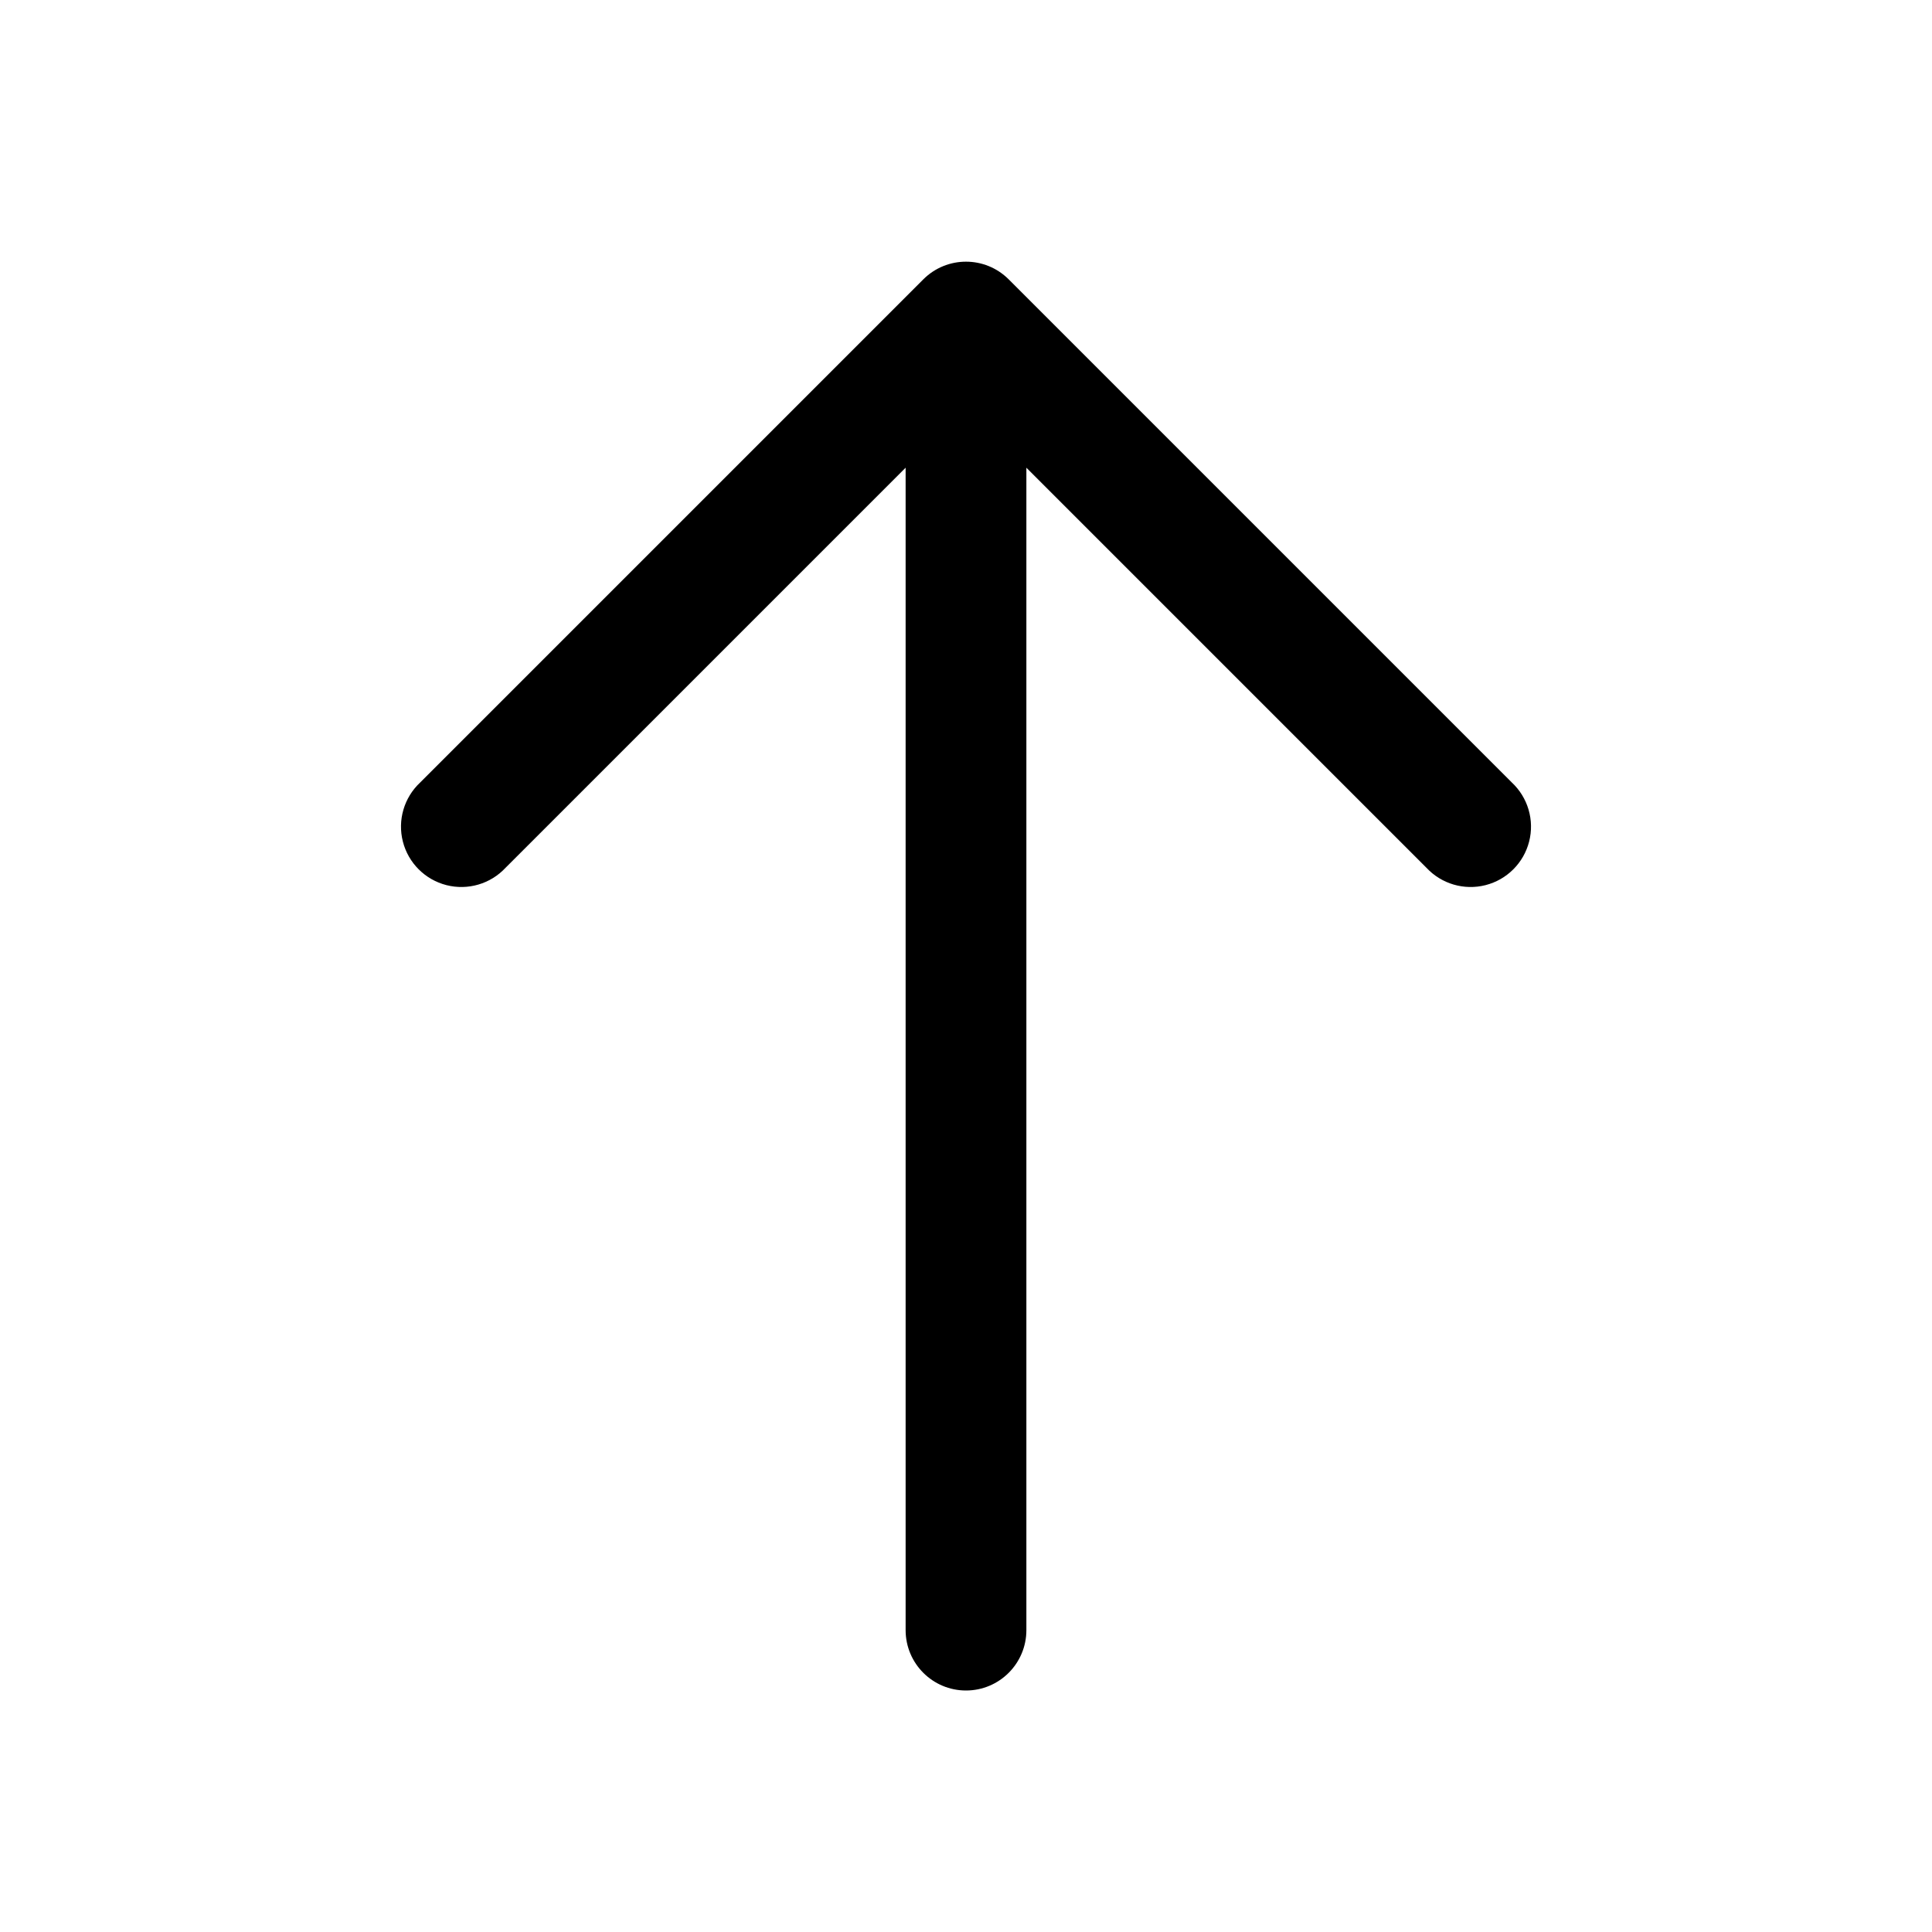
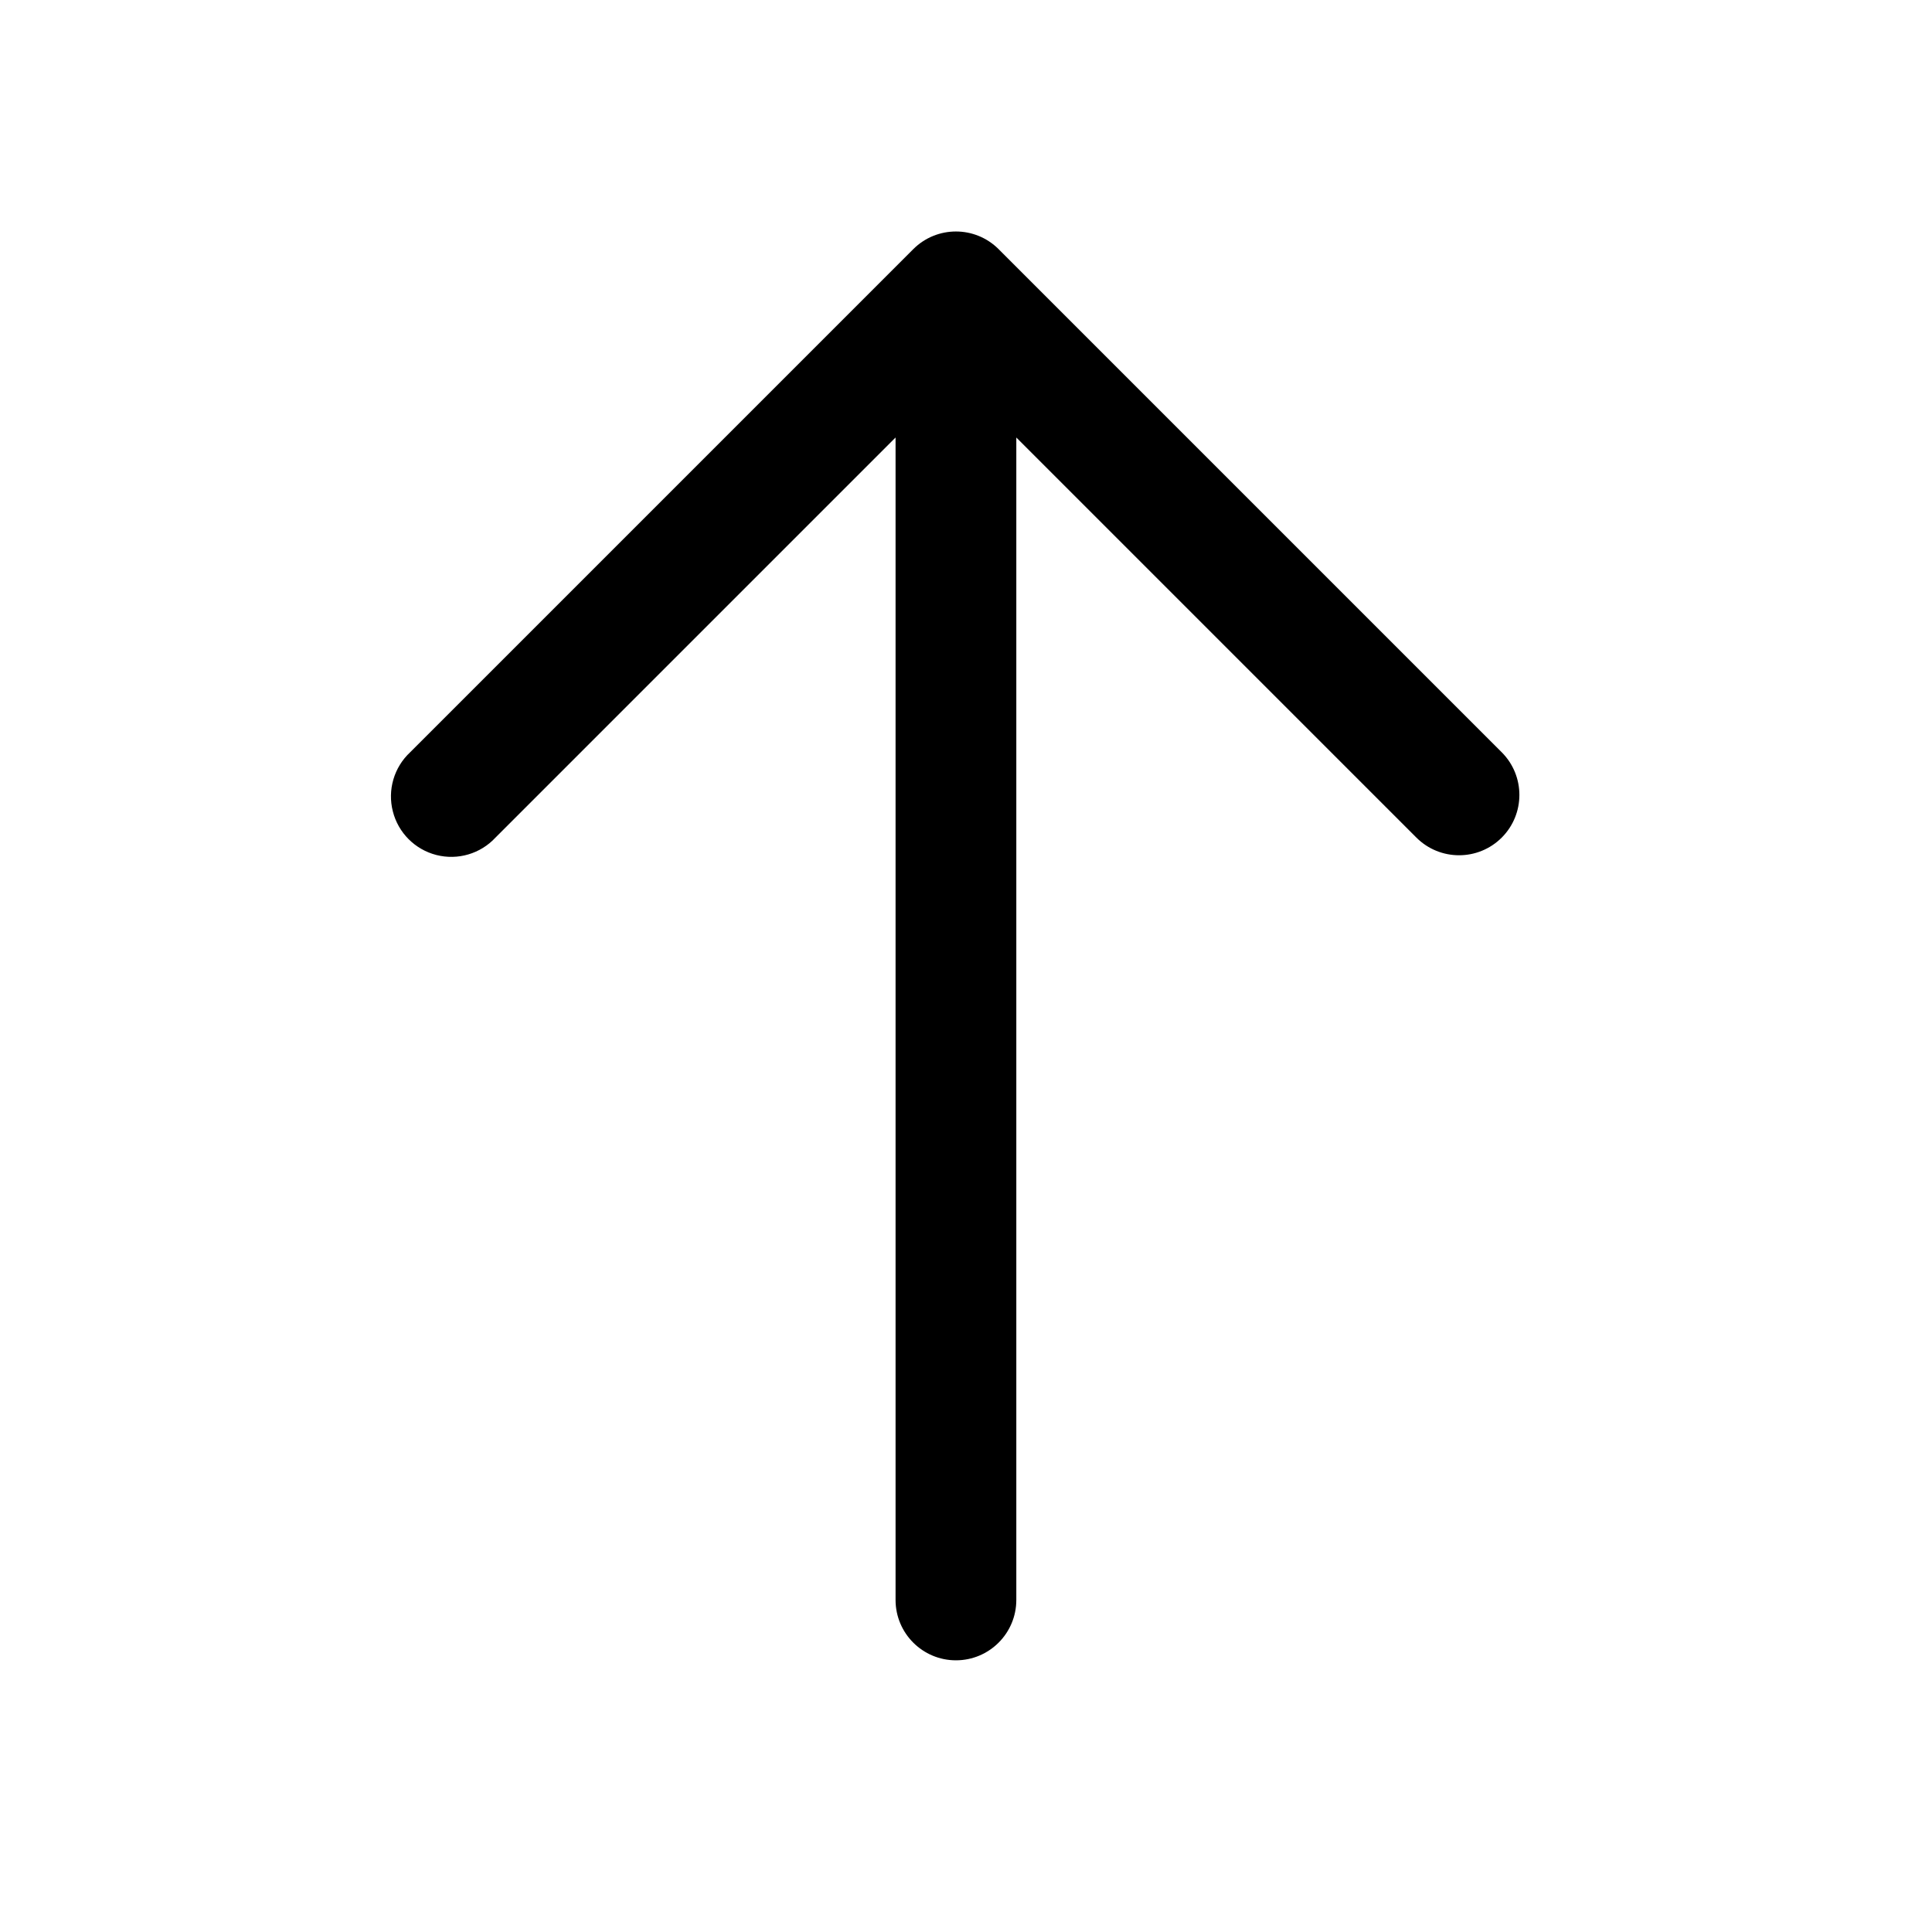
<svg xmlns="http://www.w3.org/2000/svg" width="24" height="24" viewBox="0 0 24 24">
-   <path d="M12.53 3.47a.75.75 0 0 0-1.06 0l-6.25 6.25a.75.75 0 1 0 1.06 1.06l4.97-4.97v14.44a.75.75 0 0 0 1.5 0V5.81l4.97 4.97a.75.75 0 1 0 1.06-1.06l-6.25-6.25Z" />
+   <path d="M18.655 10.405a.75.75 0 0 1-1.06 0l-4.97-4.97v14.44a.75.75 0 0 1-1.5 0V5.435l-4.97 4.97a.749.749 0 0 1-1.275-.326.749.749 0 0 1 .215-.734l6.25-6.25a.75.75 0 0 1 1.06 0l6.25 6.25a.75.75 0 0 1 0 1.06Z" />
</svg>
